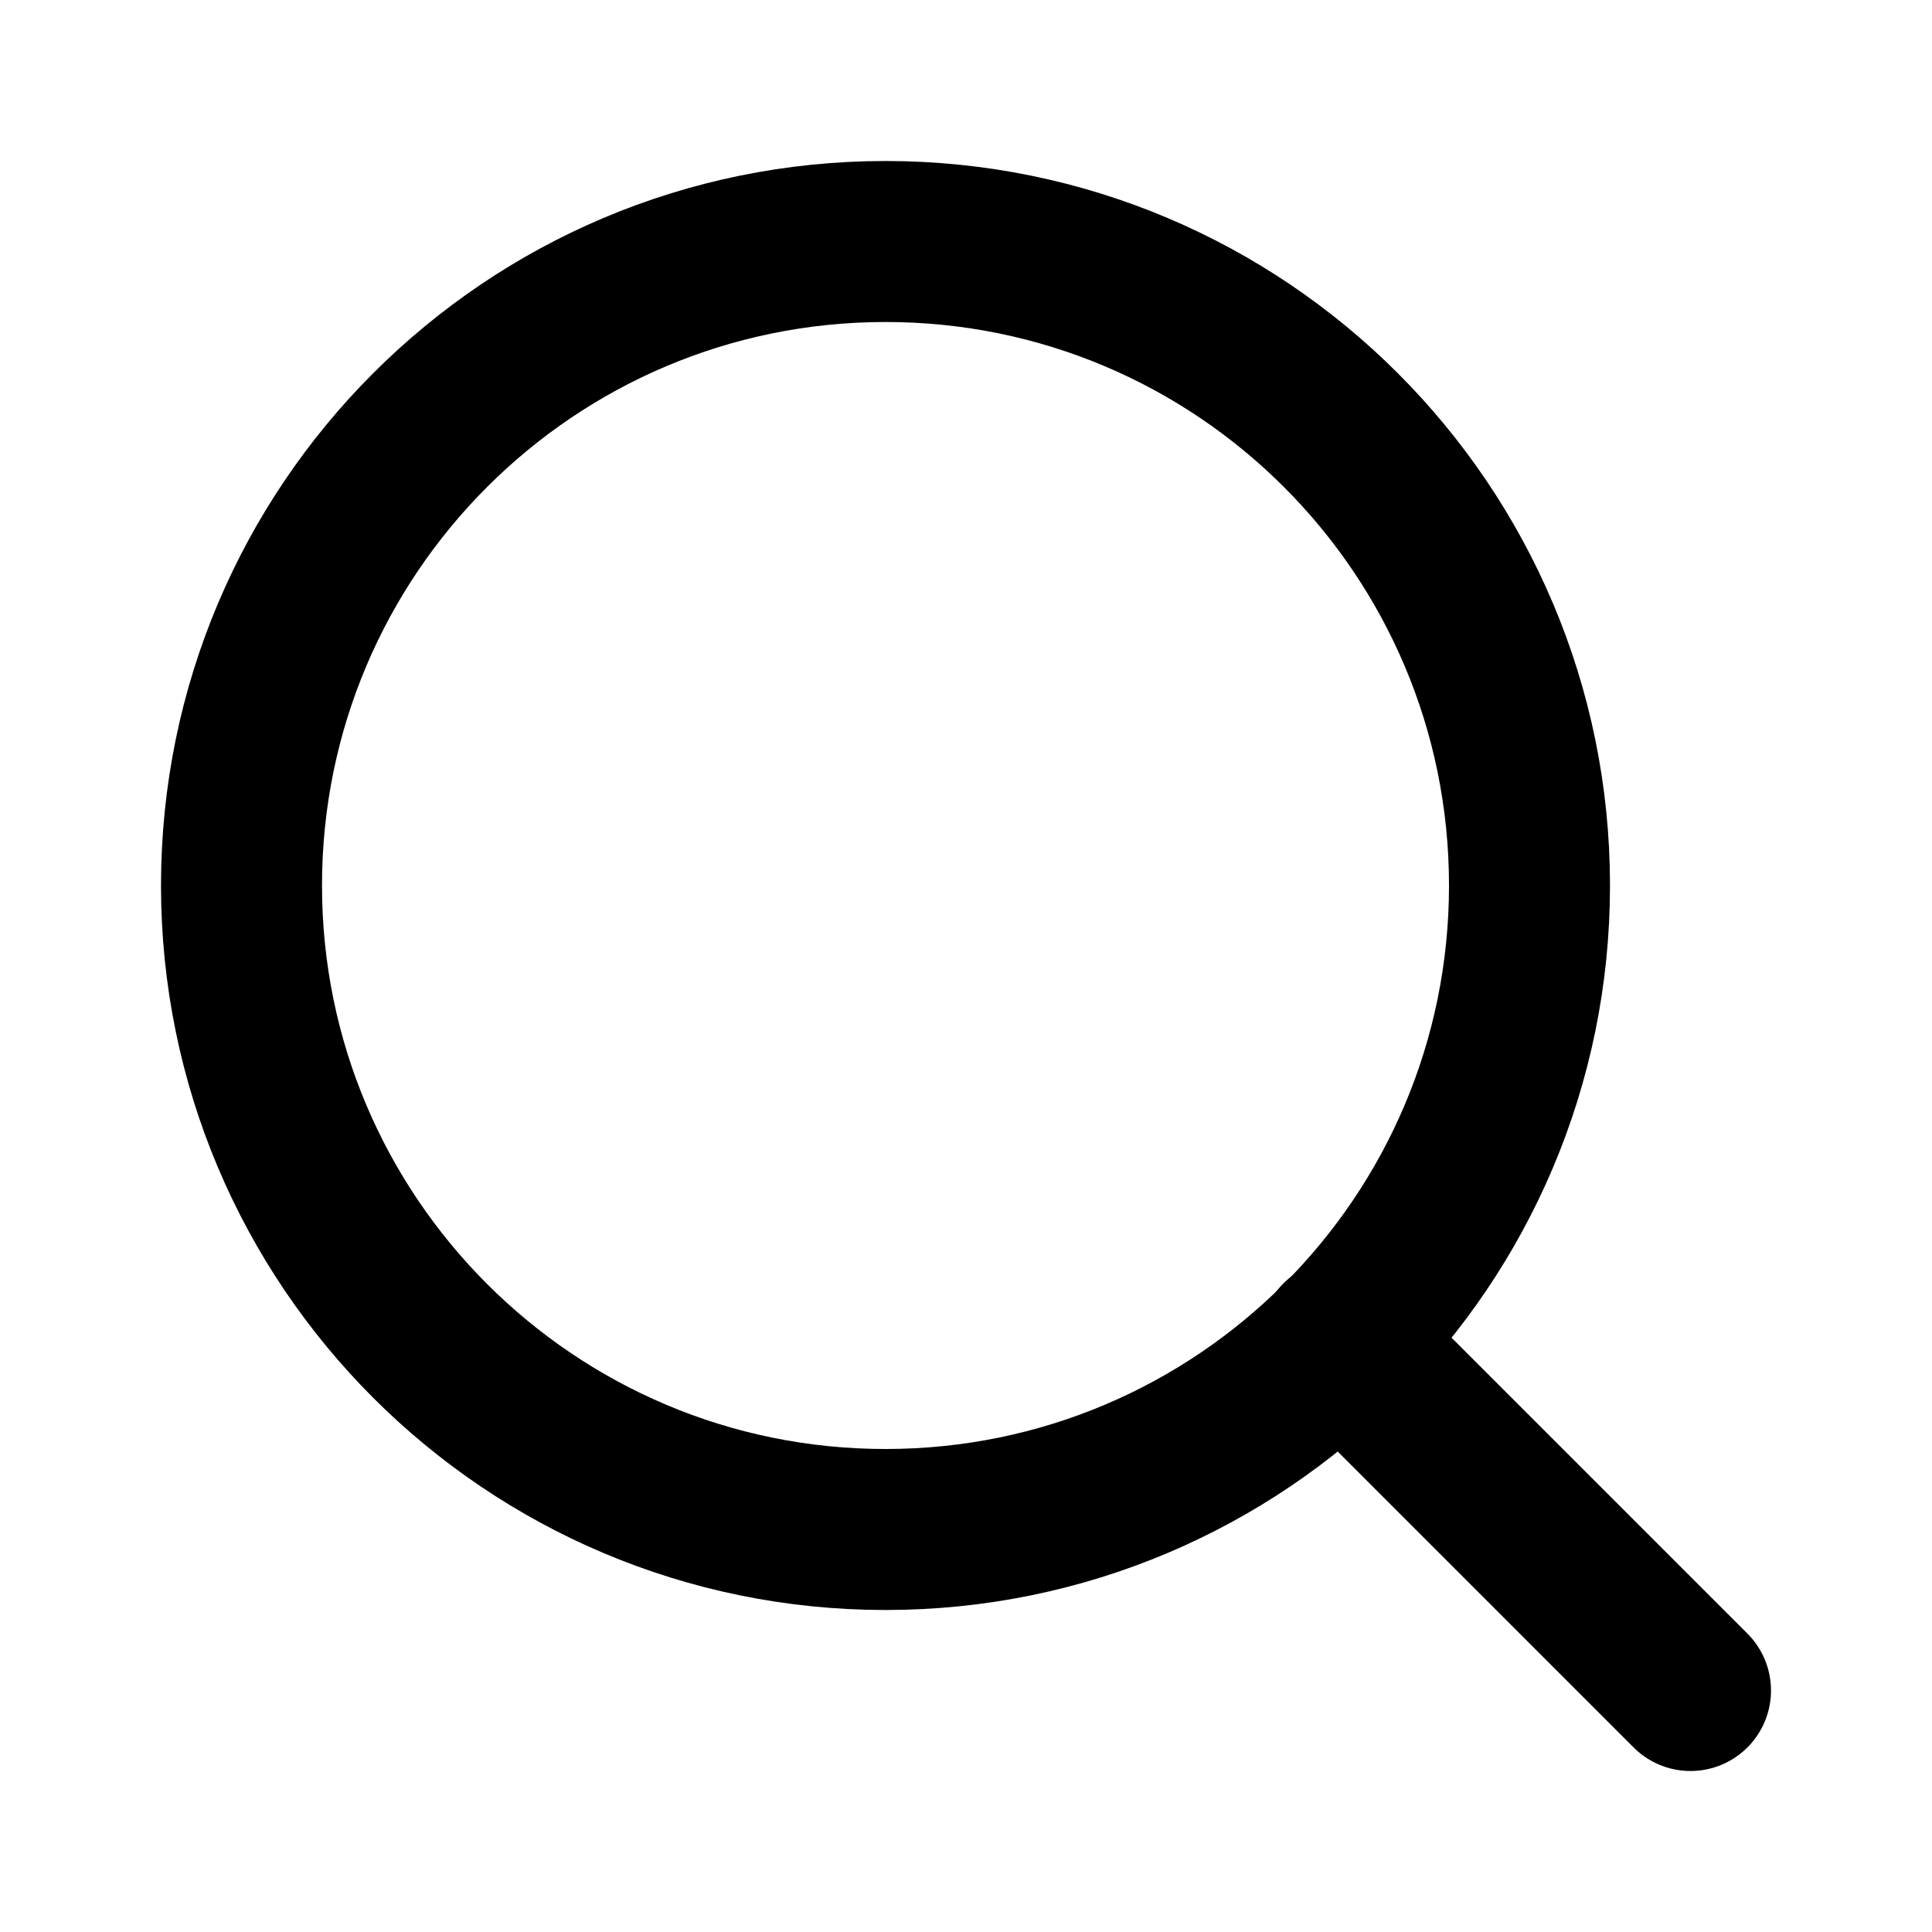
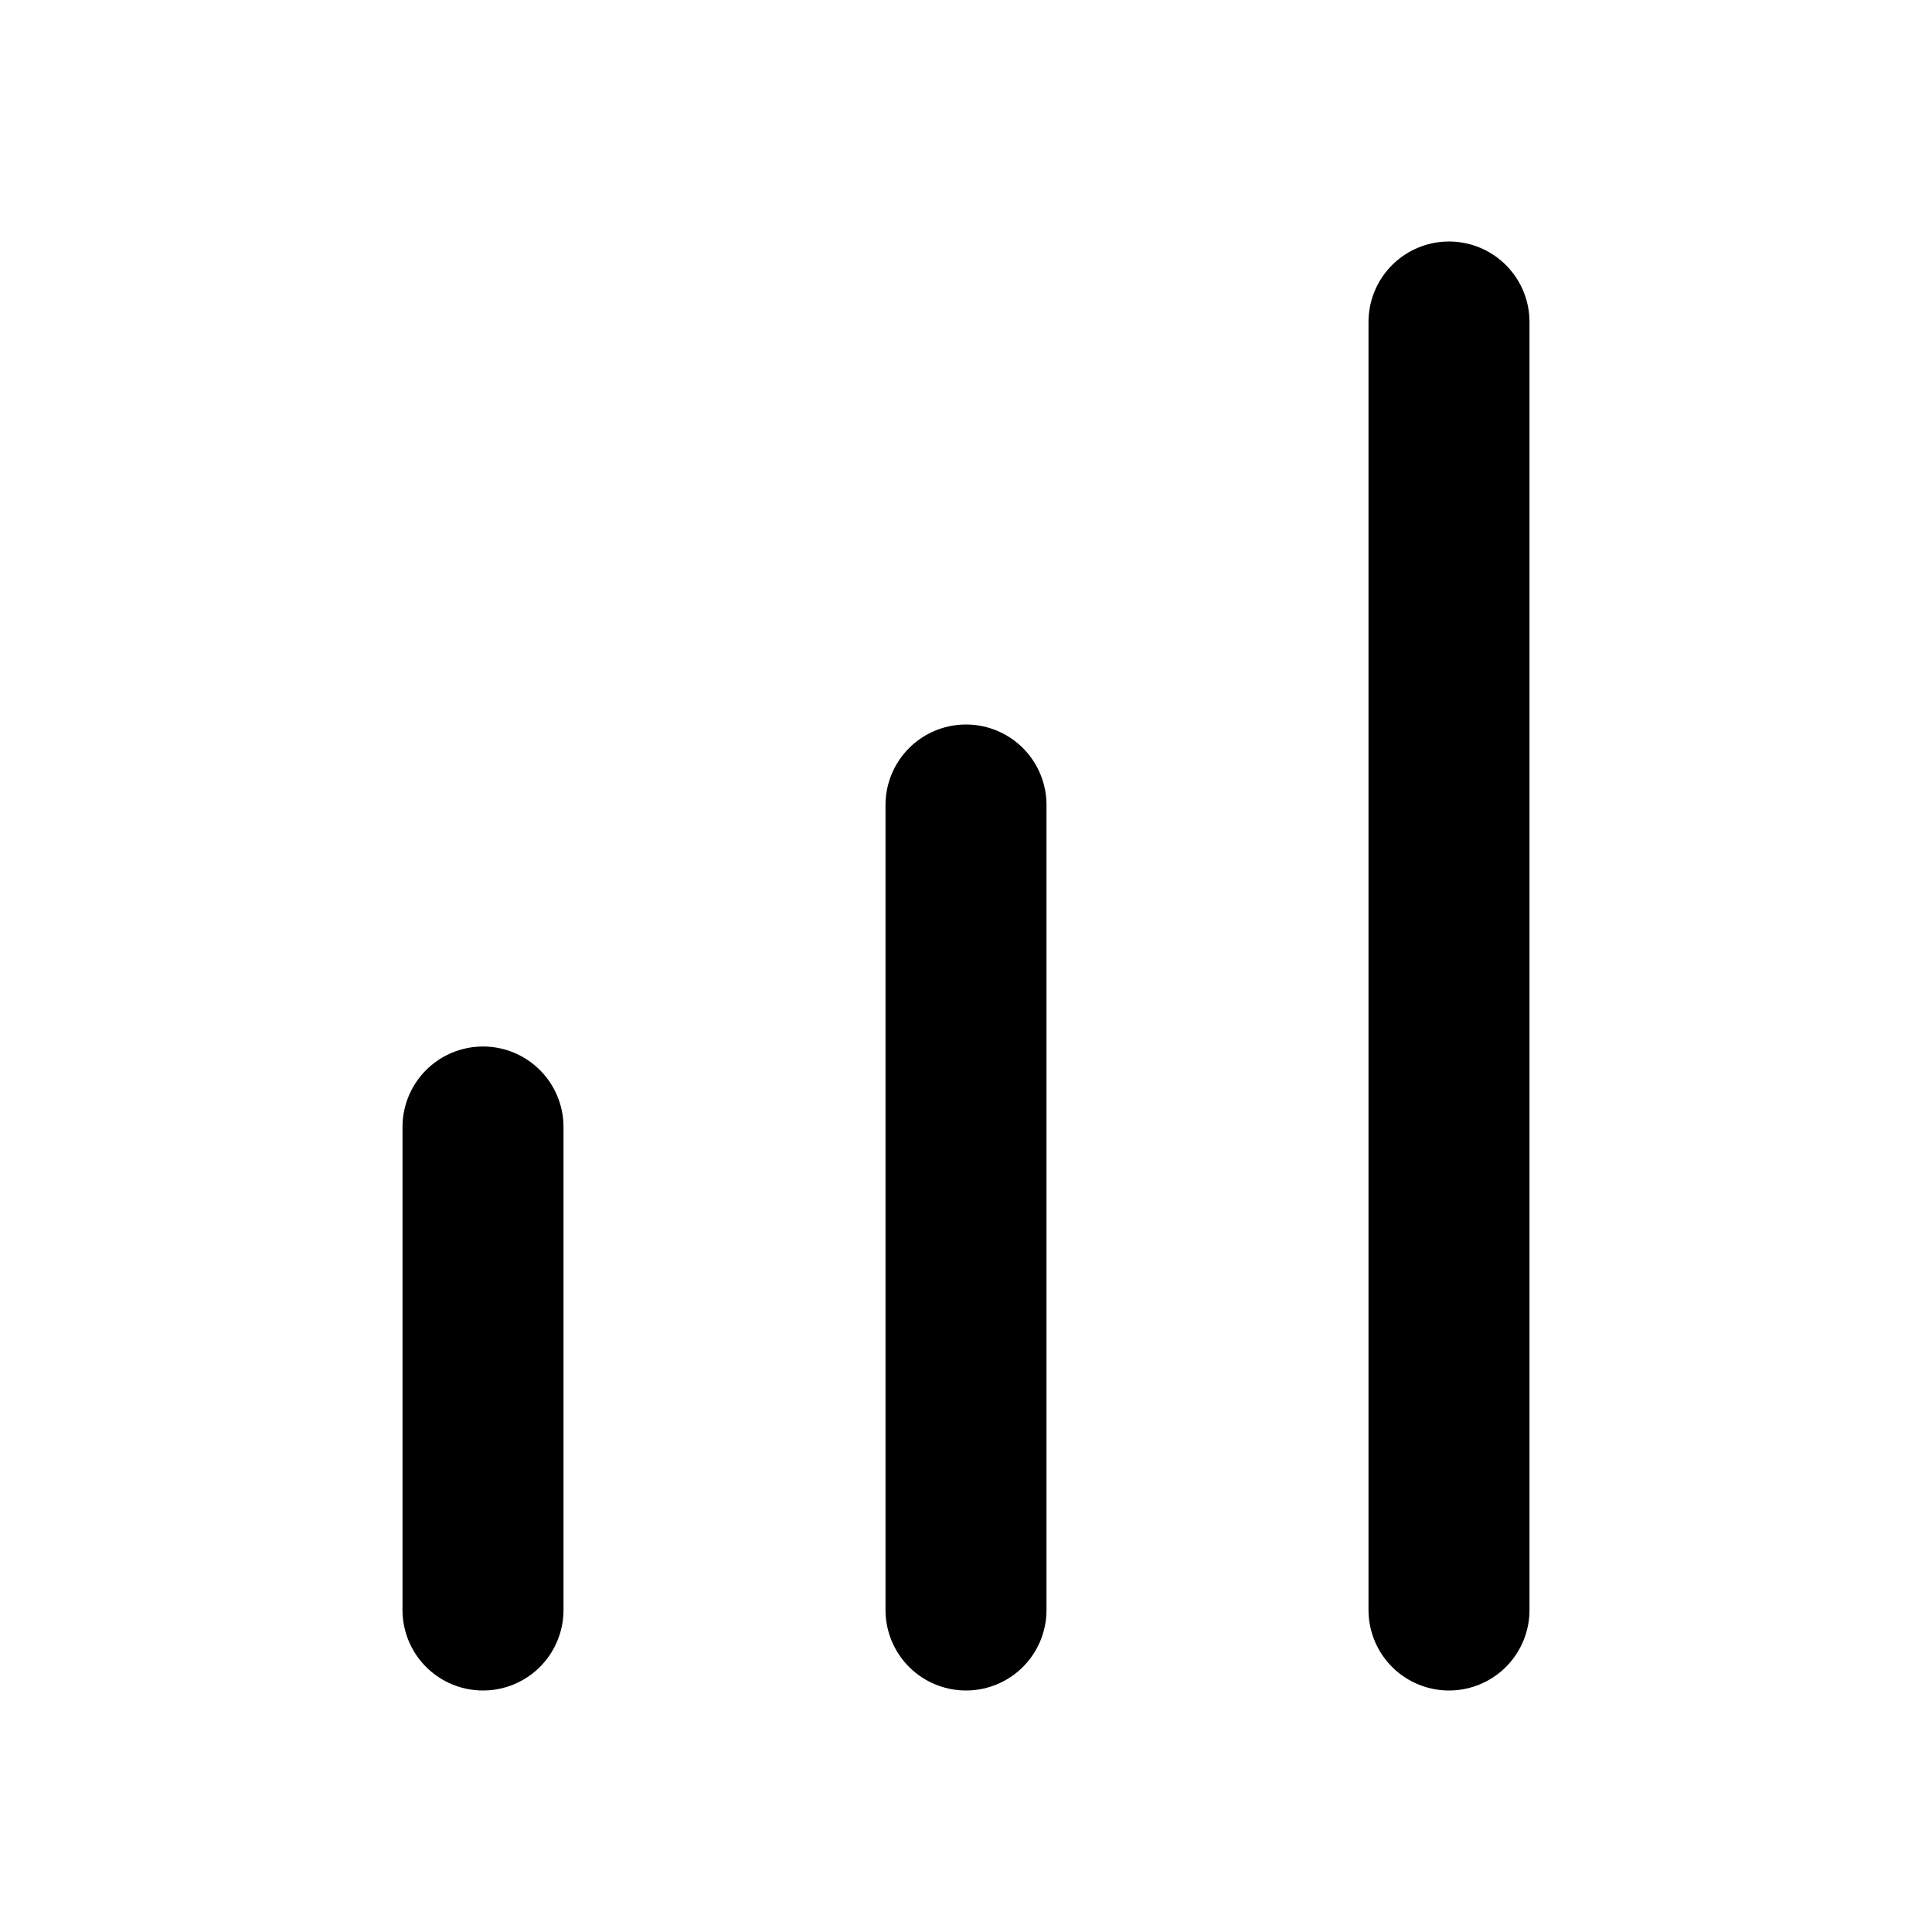
<svg xmlns="http://www.w3.org/2000/svg" width="24" height="24" viewBox="0 0 24 24" fill="none" stroke="currentColor" stroke-width="2" stroke-linecap="round" stroke-linejoin="round">
-   <circle cx="11" cy="11" r="8" />
-   <line x1="21" y1="21" x2="16.65" y2="16.65" />
+   <line x1="12" y1="20" x2="12" y2="10" />
+   <line x1="18" y1="20" x2="18" y2="4" />
+   <line x1="6" y1="20" x2="6" y2="14" />
</svg>
